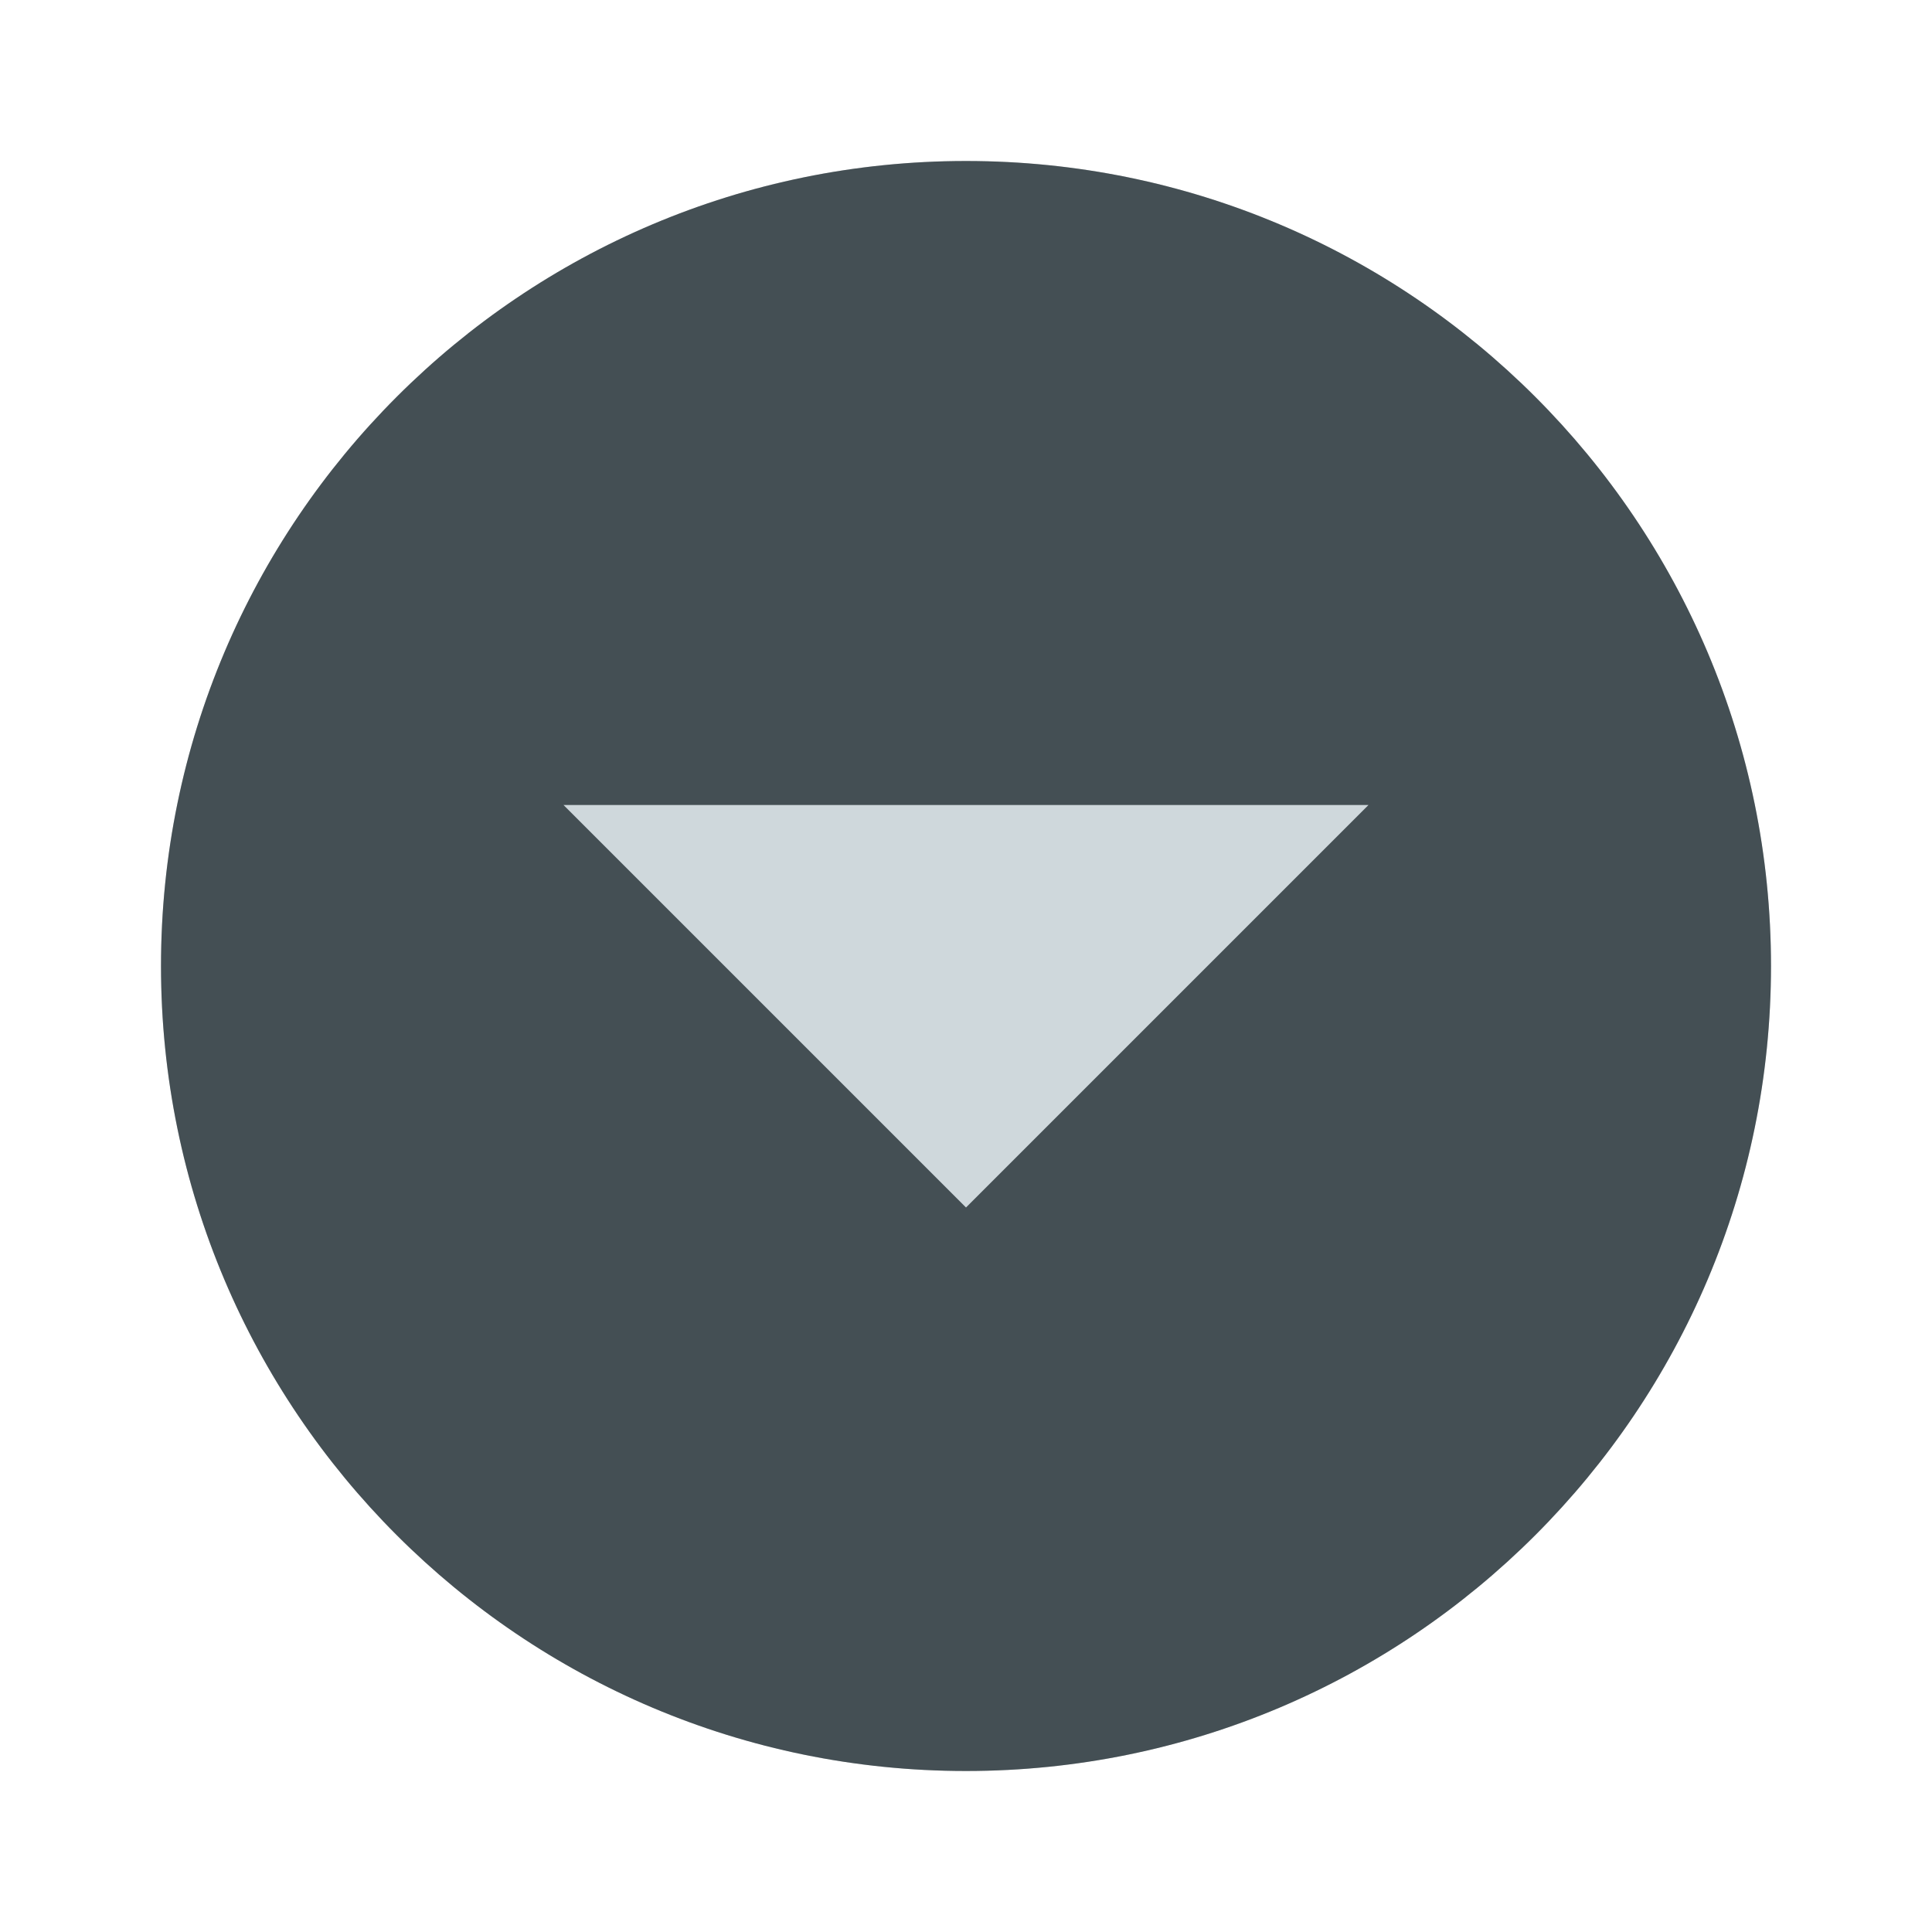
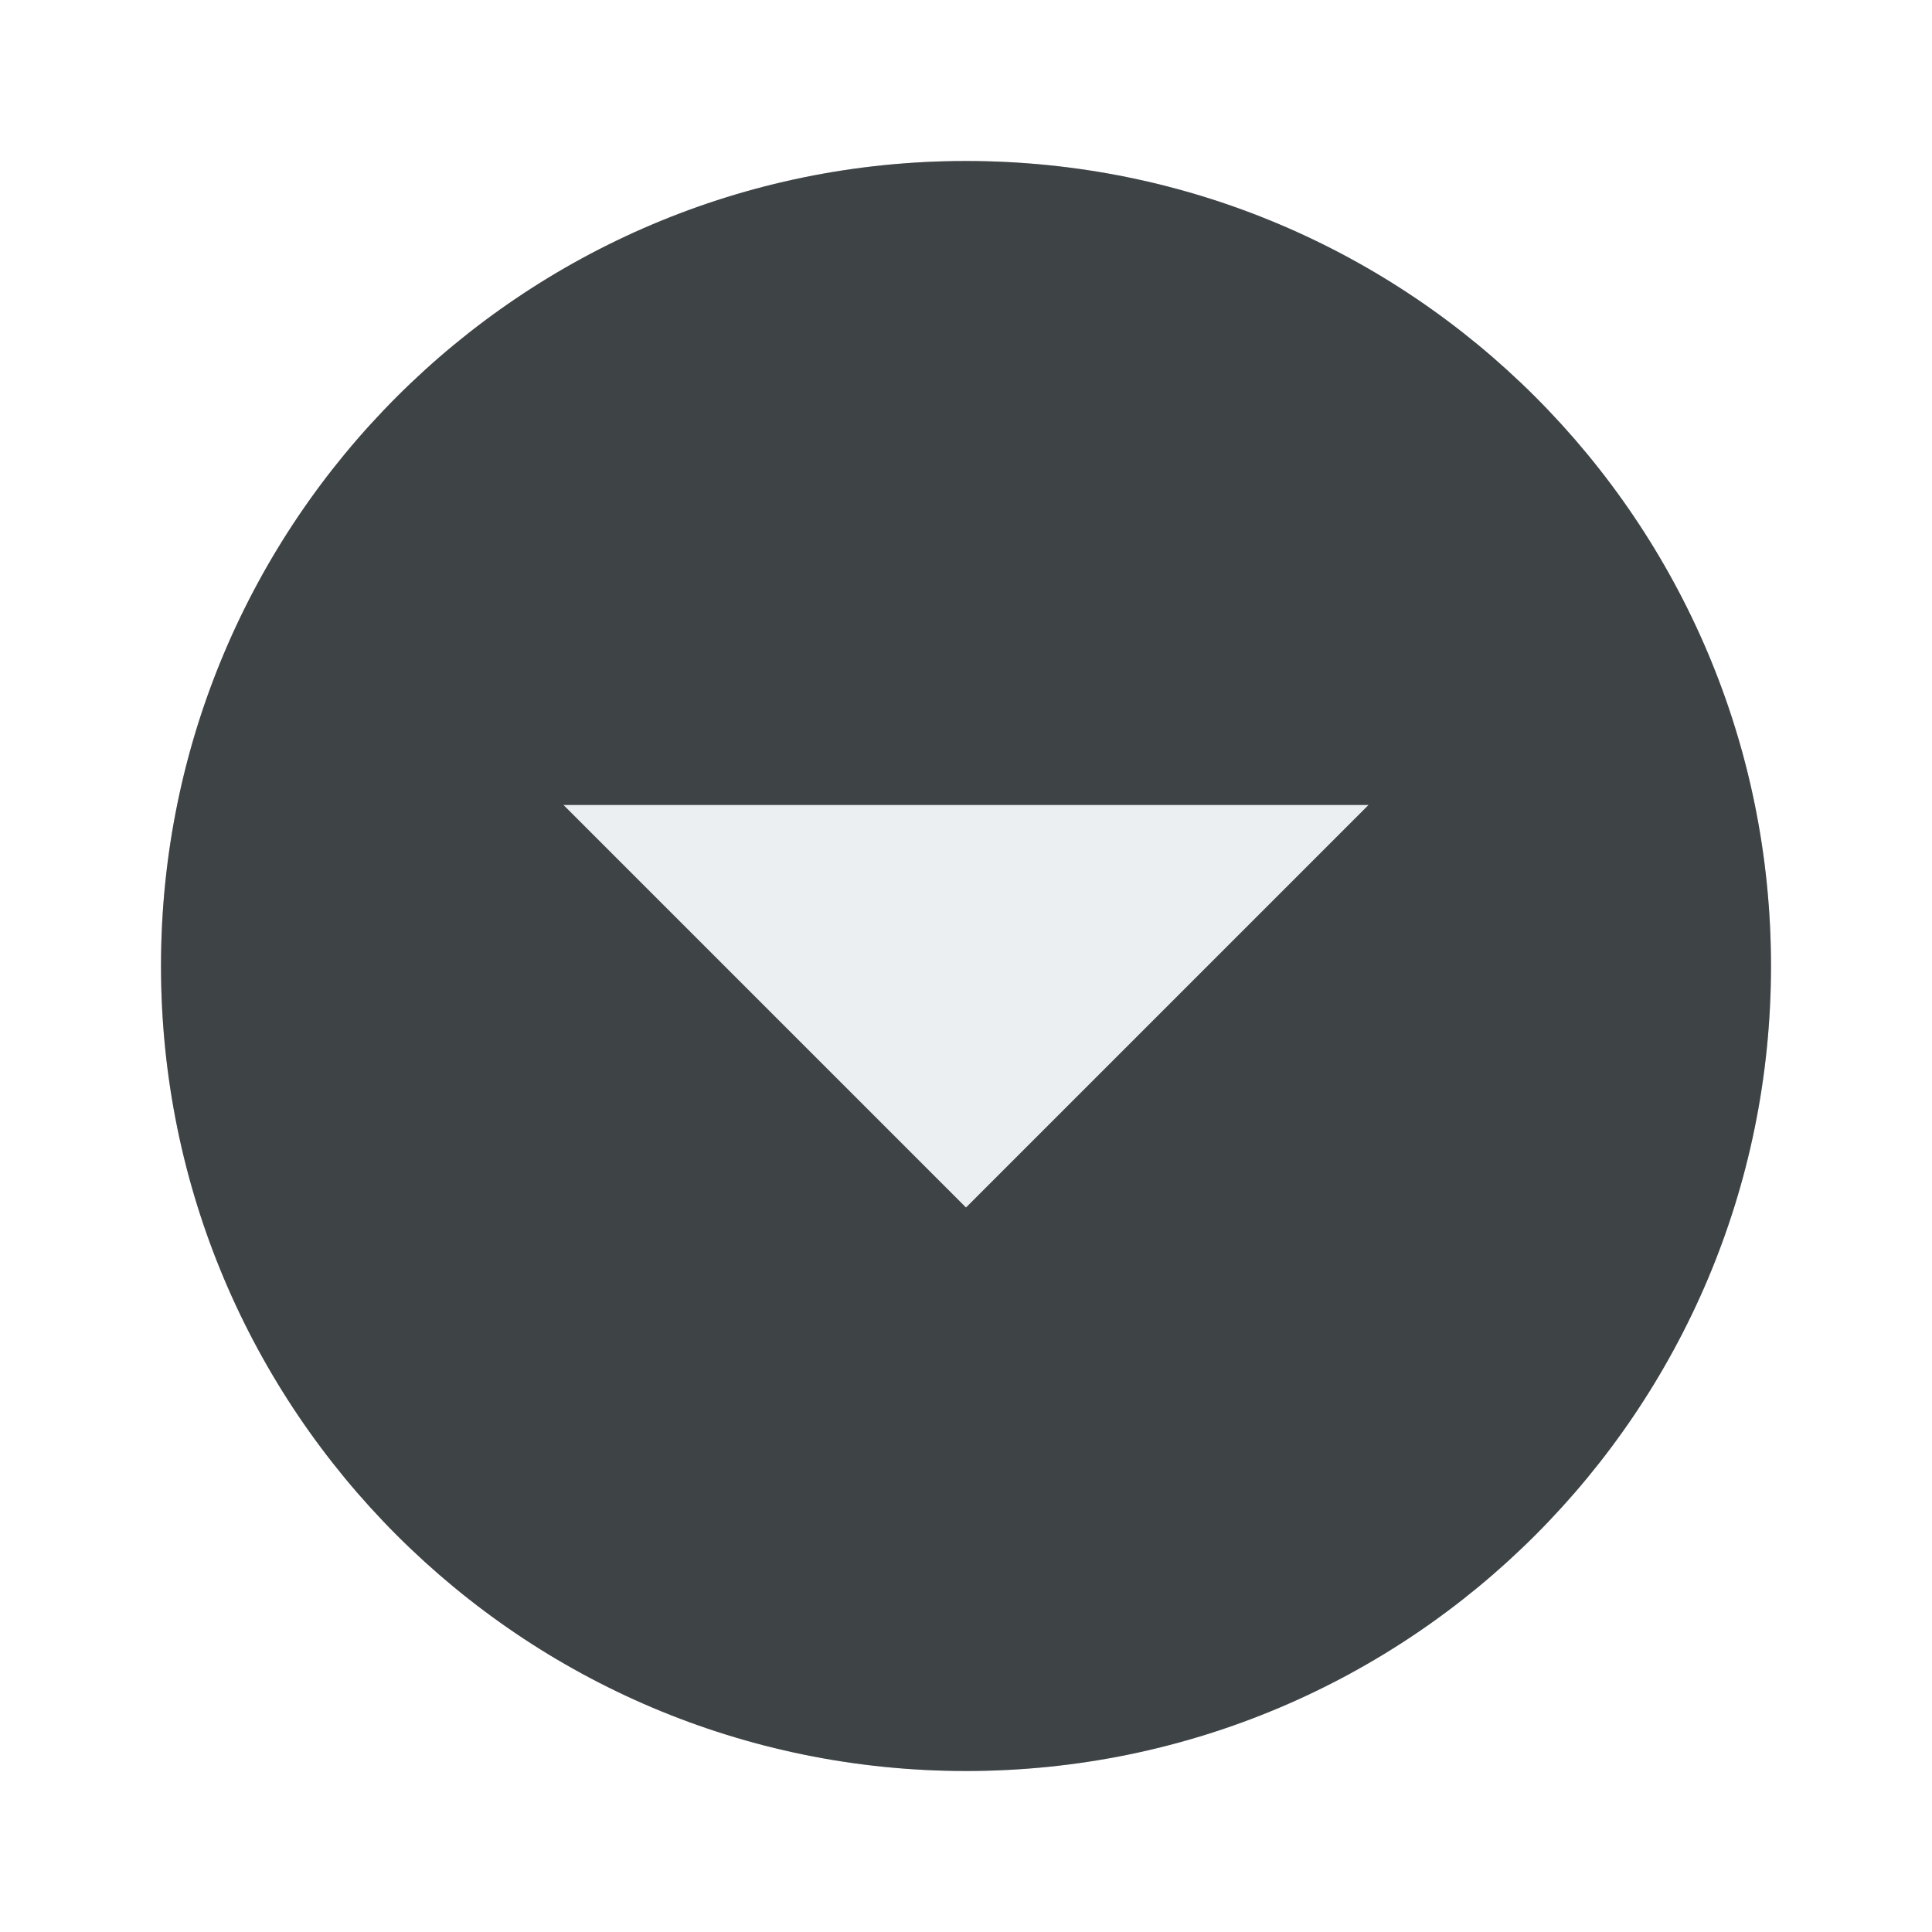
<svg xmlns="http://www.w3.org/2000/svg" width="24" height="24" viewBox="0 0 24 24" id="svg4747" version="1.1">
  <defs id="defs4749" />
  <g id="layer1" transform="translate(0,-1028.362)">
-     <circle style="opacity:1;fill:#222d32;fill-opacity:1;fill-rule:evenodd;stroke:none;stroke-width:2;stroke-linecap:butt;stroke-linejoin:round;stroke-miterlimit:4;stroke-dasharray:none;stroke-dashoffset:478.437;stroke-opacity:1" id="path4134" cx="12" cy="-1040.362" transform="scale(1,-1)" r="10" />
-     <circle style="opacity:1;fill:#cfd8dc;fill-opacity:0.2;fill-rule:evenodd;stroke:none;stroke-width:9.605;stroke-linecap:butt;stroke-linejoin:round;stroke-miterlimit:4;stroke-dasharray:none;stroke-dashoffset:478.437;stroke-opacity:0.75" id="path5326" cx="12" cy="1040.362" r="10" />
-     <path style="fill:#cfd8dc;fill-opacity:1;fill-rule:evenodd;stroke:none;stroke-width:1px;stroke-linecap:butt;stroke-linejoin:miter;stroke-opacity:1" d="m 7,1038.362 10,0 -5,5 z" id="path4347" />
+     <circle style="opacity:1;fill:#13191c;fill-opacity:1;fill-rule:evenodd;stroke:none;stroke-width:2;stroke-linecap:butt;stroke-linejoin:round;stroke-miterlimit:4;stroke-dasharray:none;stroke-dashoffset:478.437;stroke-opacity:1" id="path4134" cx="12" cy="-1040.362" transform="scale(1,-1)" r="10" />
+     <circle style="opacity:1;fill:#eceff1;fill-opacity:0.2;fill-rule:evenodd;stroke:none;stroke-width:9.605;stroke-linecap:butt;stroke-linejoin:round;stroke-miterlimit:4;stroke-dasharray:none;stroke-dashoffset:478.437;stroke-opacity:0.75" id="path5326" cx="12" cy="1040.362" r="10" />
+     <path style="fill:#eceff1;fill-opacity:1;fill-rule:evenodd;stroke:none;stroke-width:1px;stroke-linecap:butt;stroke-linejoin:miter;stroke-opacity:1" d="m 7,1038.362 10,0 -5,5 z" id="path4347" />
  </g>
</svg>
